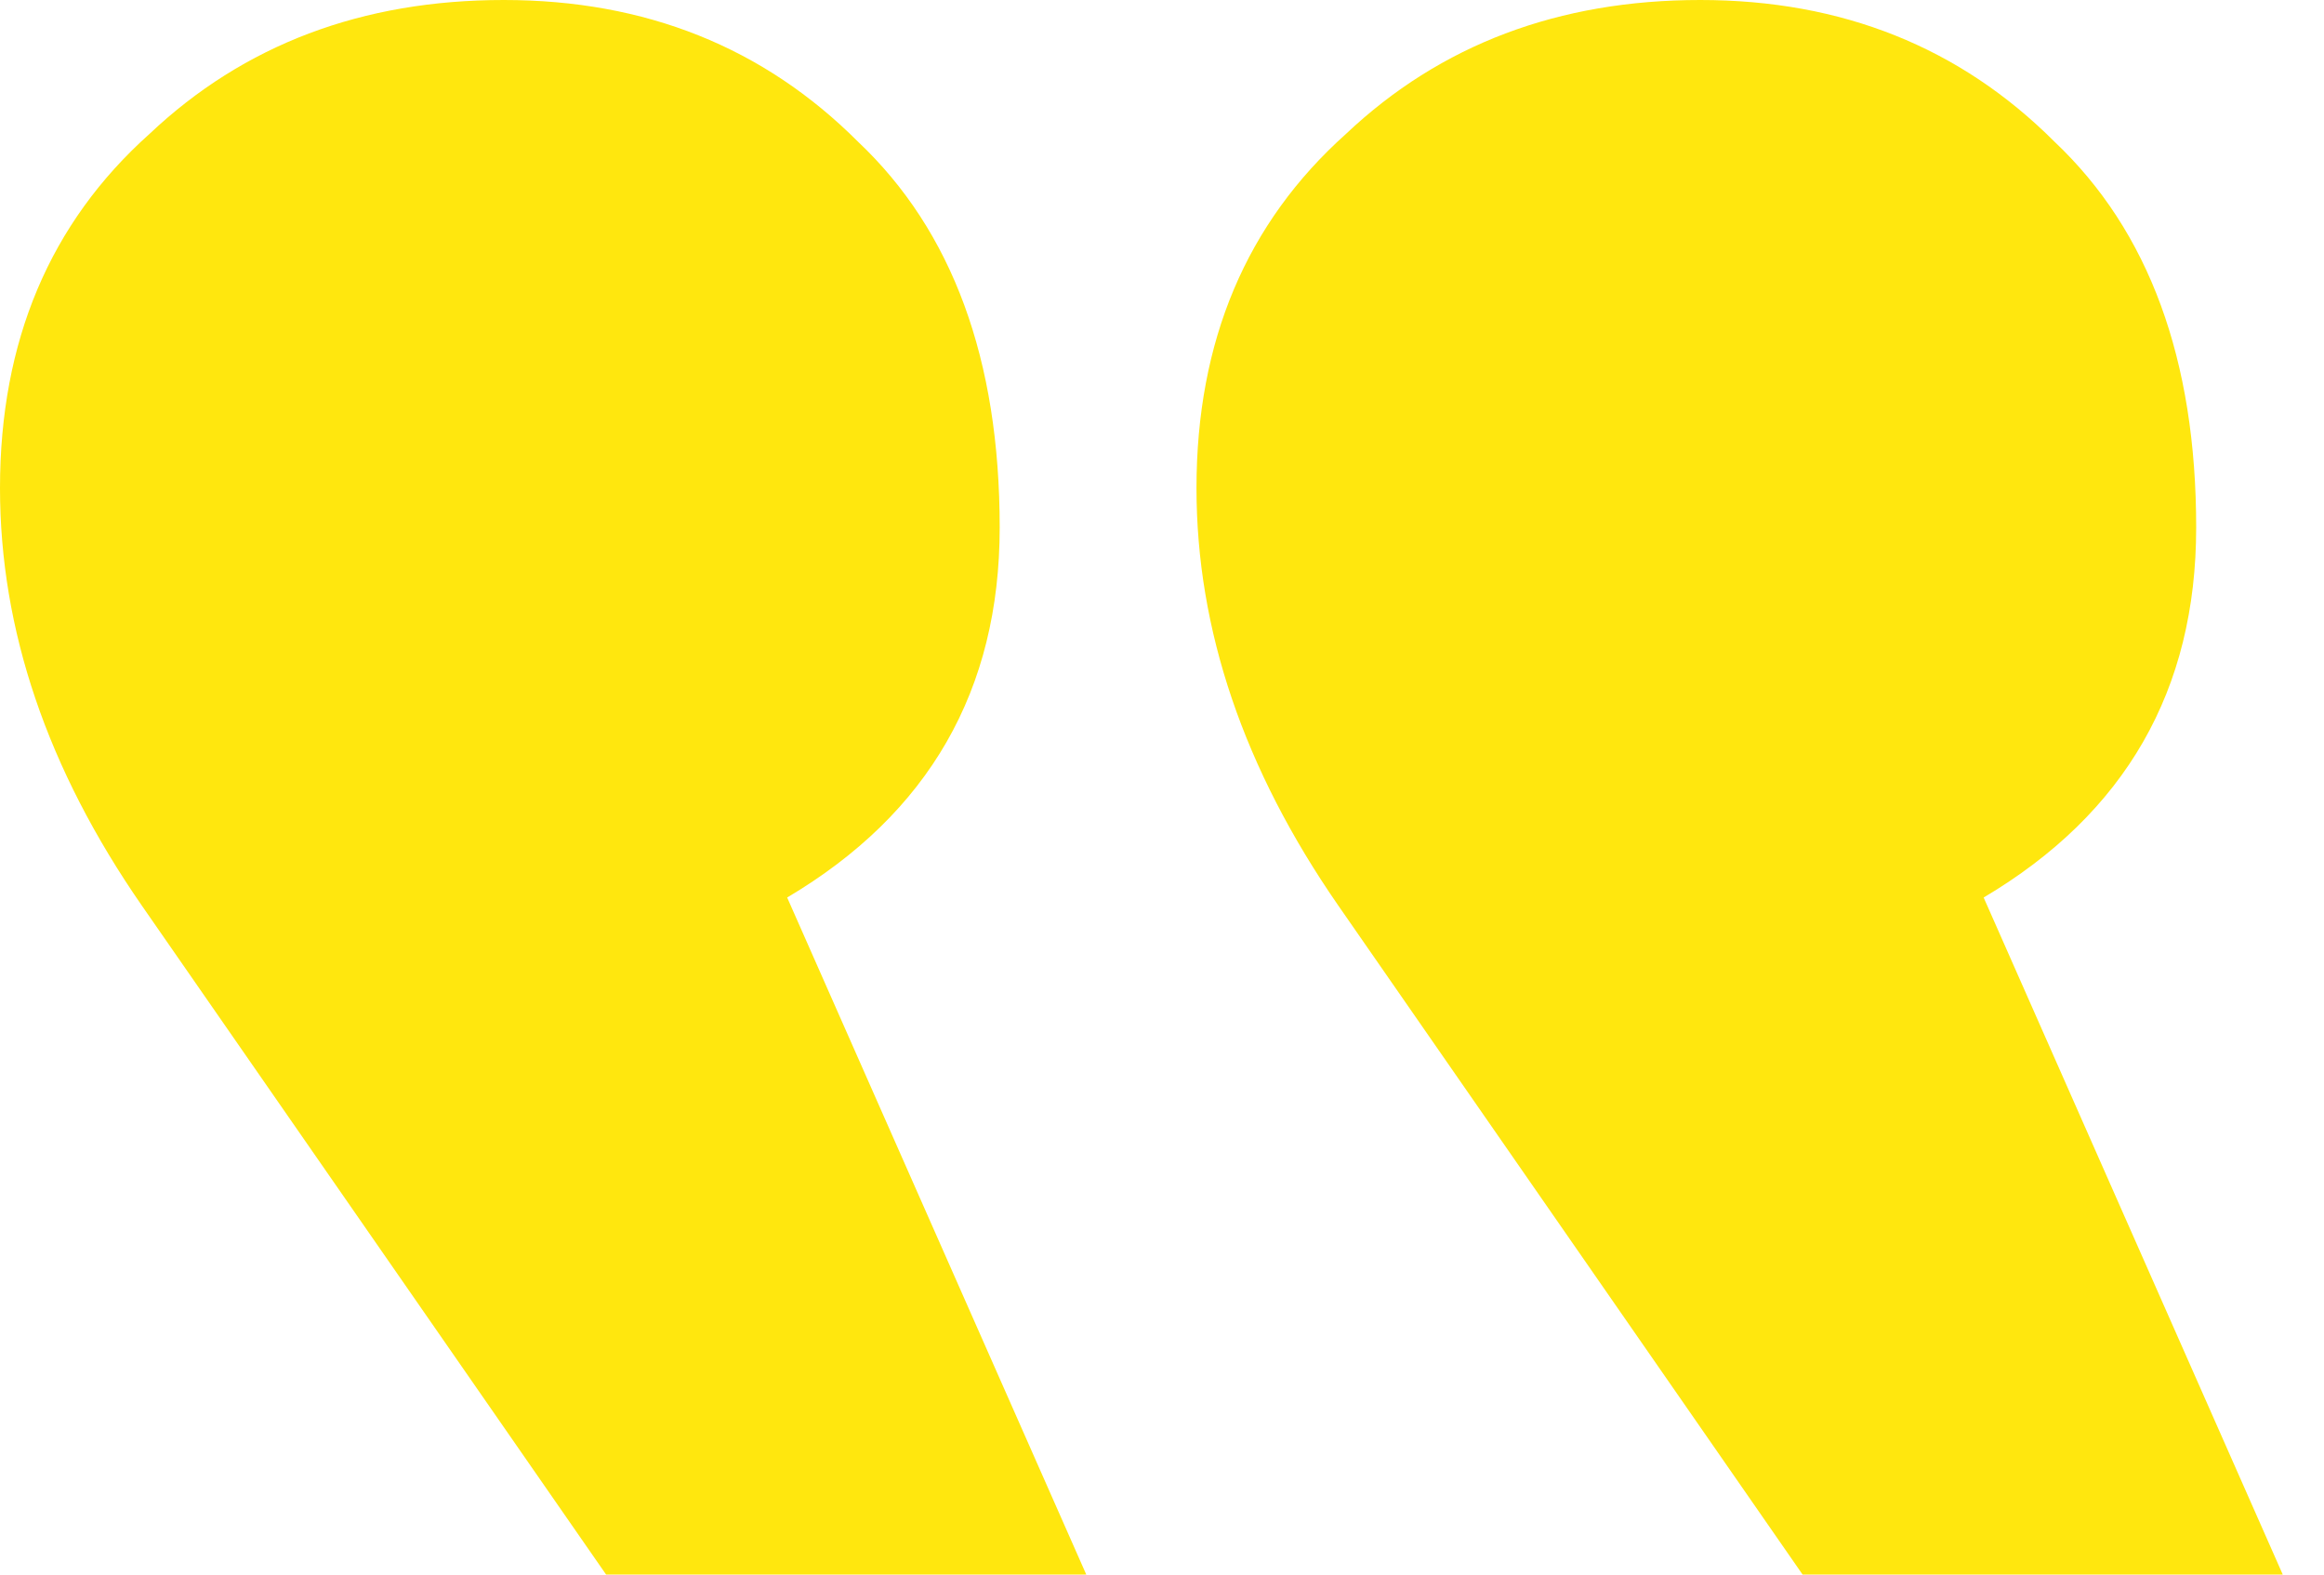
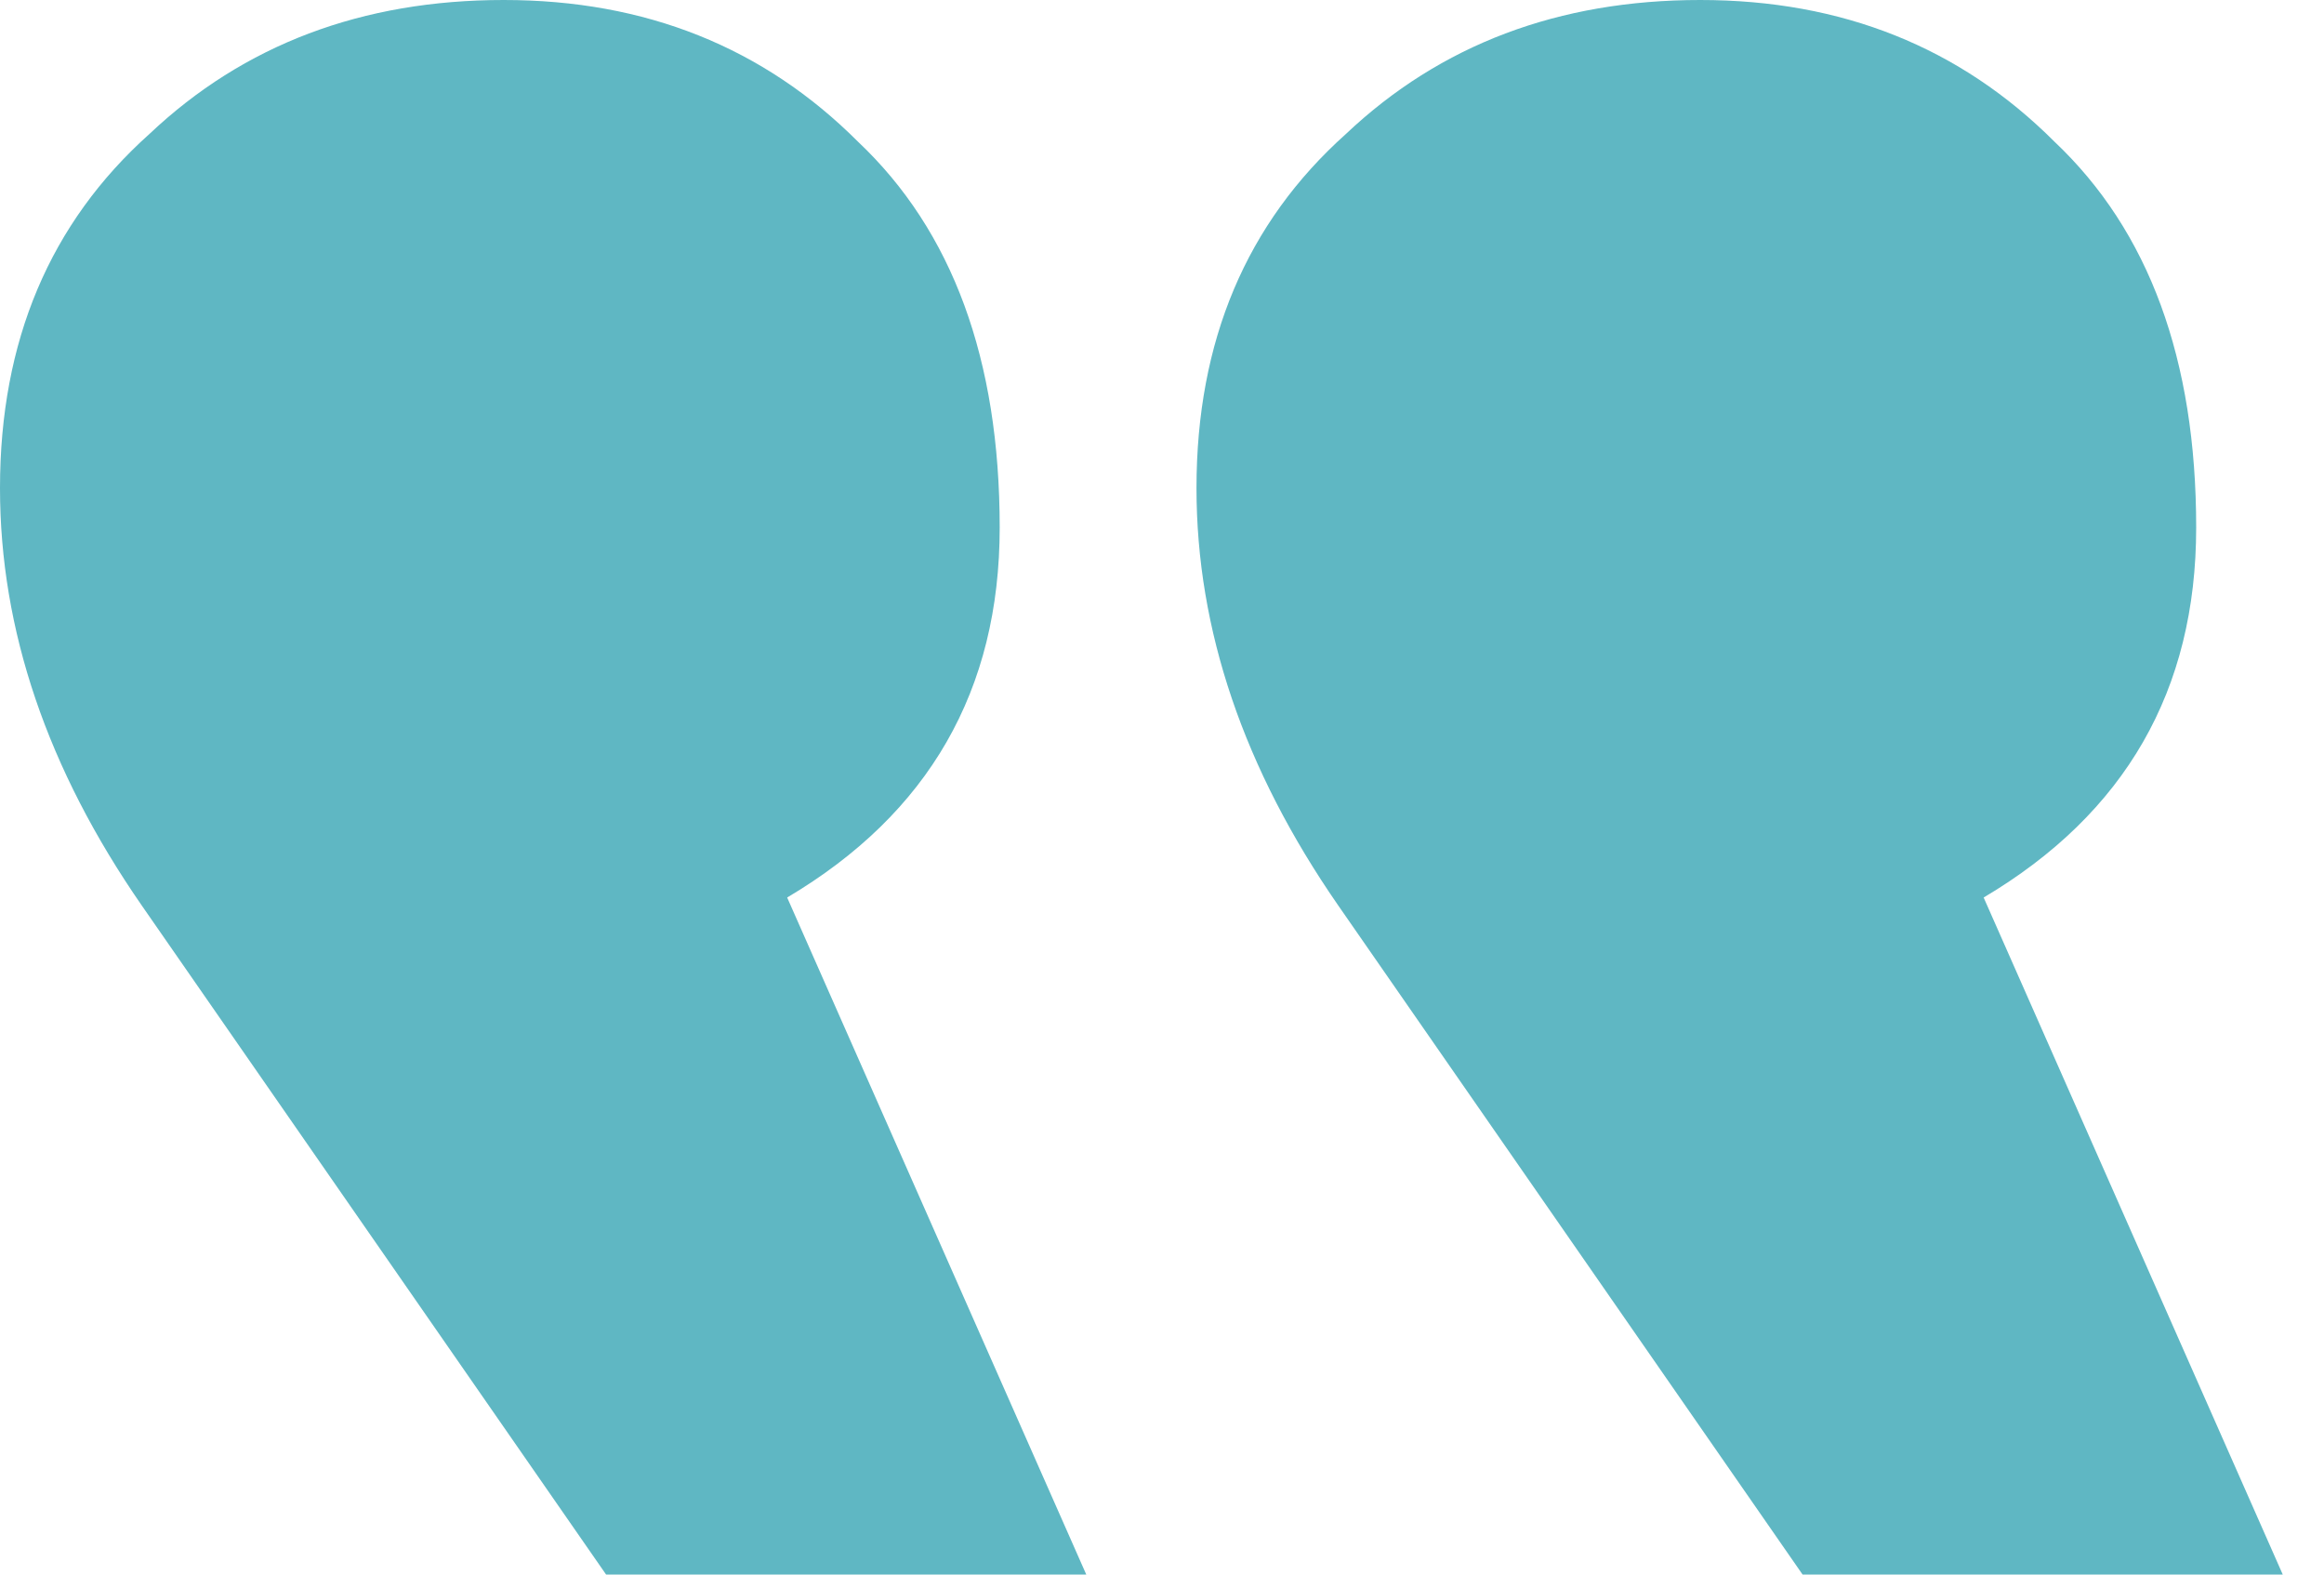
<svg xmlns="http://www.w3.org/2000/svg" width="31" height="21" viewBox="0 0 31 21" fill="none">
-   <path d="M26.46 11.97C28.35 10.85 29.295 9.205 29.295 7.035C29.295 4.795 28.665 3.08 27.405 1.89C26.145 0.63 24.57 0 22.68 0C20.79 0 19.215 0.595 17.955 1.785C16.625 2.975 15.96 4.55 15.96 6.51C15.96 8.4 16.59 10.255 17.85 12.075L24.045 21H30.45L26.46 11.97ZM10.5 11.97C12.39 10.85 13.335 9.205 13.335 7.035C13.335 4.795 12.705 3.08 11.445 1.89C10.185 0.63 8.61 0 6.72 0C4.83 0 3.255 0.595 1.995 1.785C0.665 2.975 0 4.55 0 6.51C0 8.4 0.63 10.255 1.89 12.075L8.085 21H14.49L10.5 11.97Z" fill="#FFE70E" />
+   <path d="M26.46 11.97C28.35 10.85 29.295 9.205 29.295 7.035C29.295 4.795 28.665 3.08 27.405 1.89C26.145 0.63 24.57 0 22.68 0C20.79 0 19.215 0.595 17.955 1.785C16.625 2.975 15.96 4.55 15.96 6.51C15.96 8.4 16.59 10.255 17.85 12.075L24.045 21H30.45L26.46 11.97ZM10.5 11.97C12.39 10.85 13.335 9.205 13.335 7.035C13.335 4.795 12.705 3.08 11.445 1.89C10.185 0.63 8.61 0 6.72 0C4.83 0 3.255 0.595 1.995 1.785C0.665 2.975 0 4.55 0 6.51C0 8.4 0.63 10.255 1.89 12.075L8.085 21H14.49L10.5 11.97Z" fill="#5FB7C3" />
</svg>
